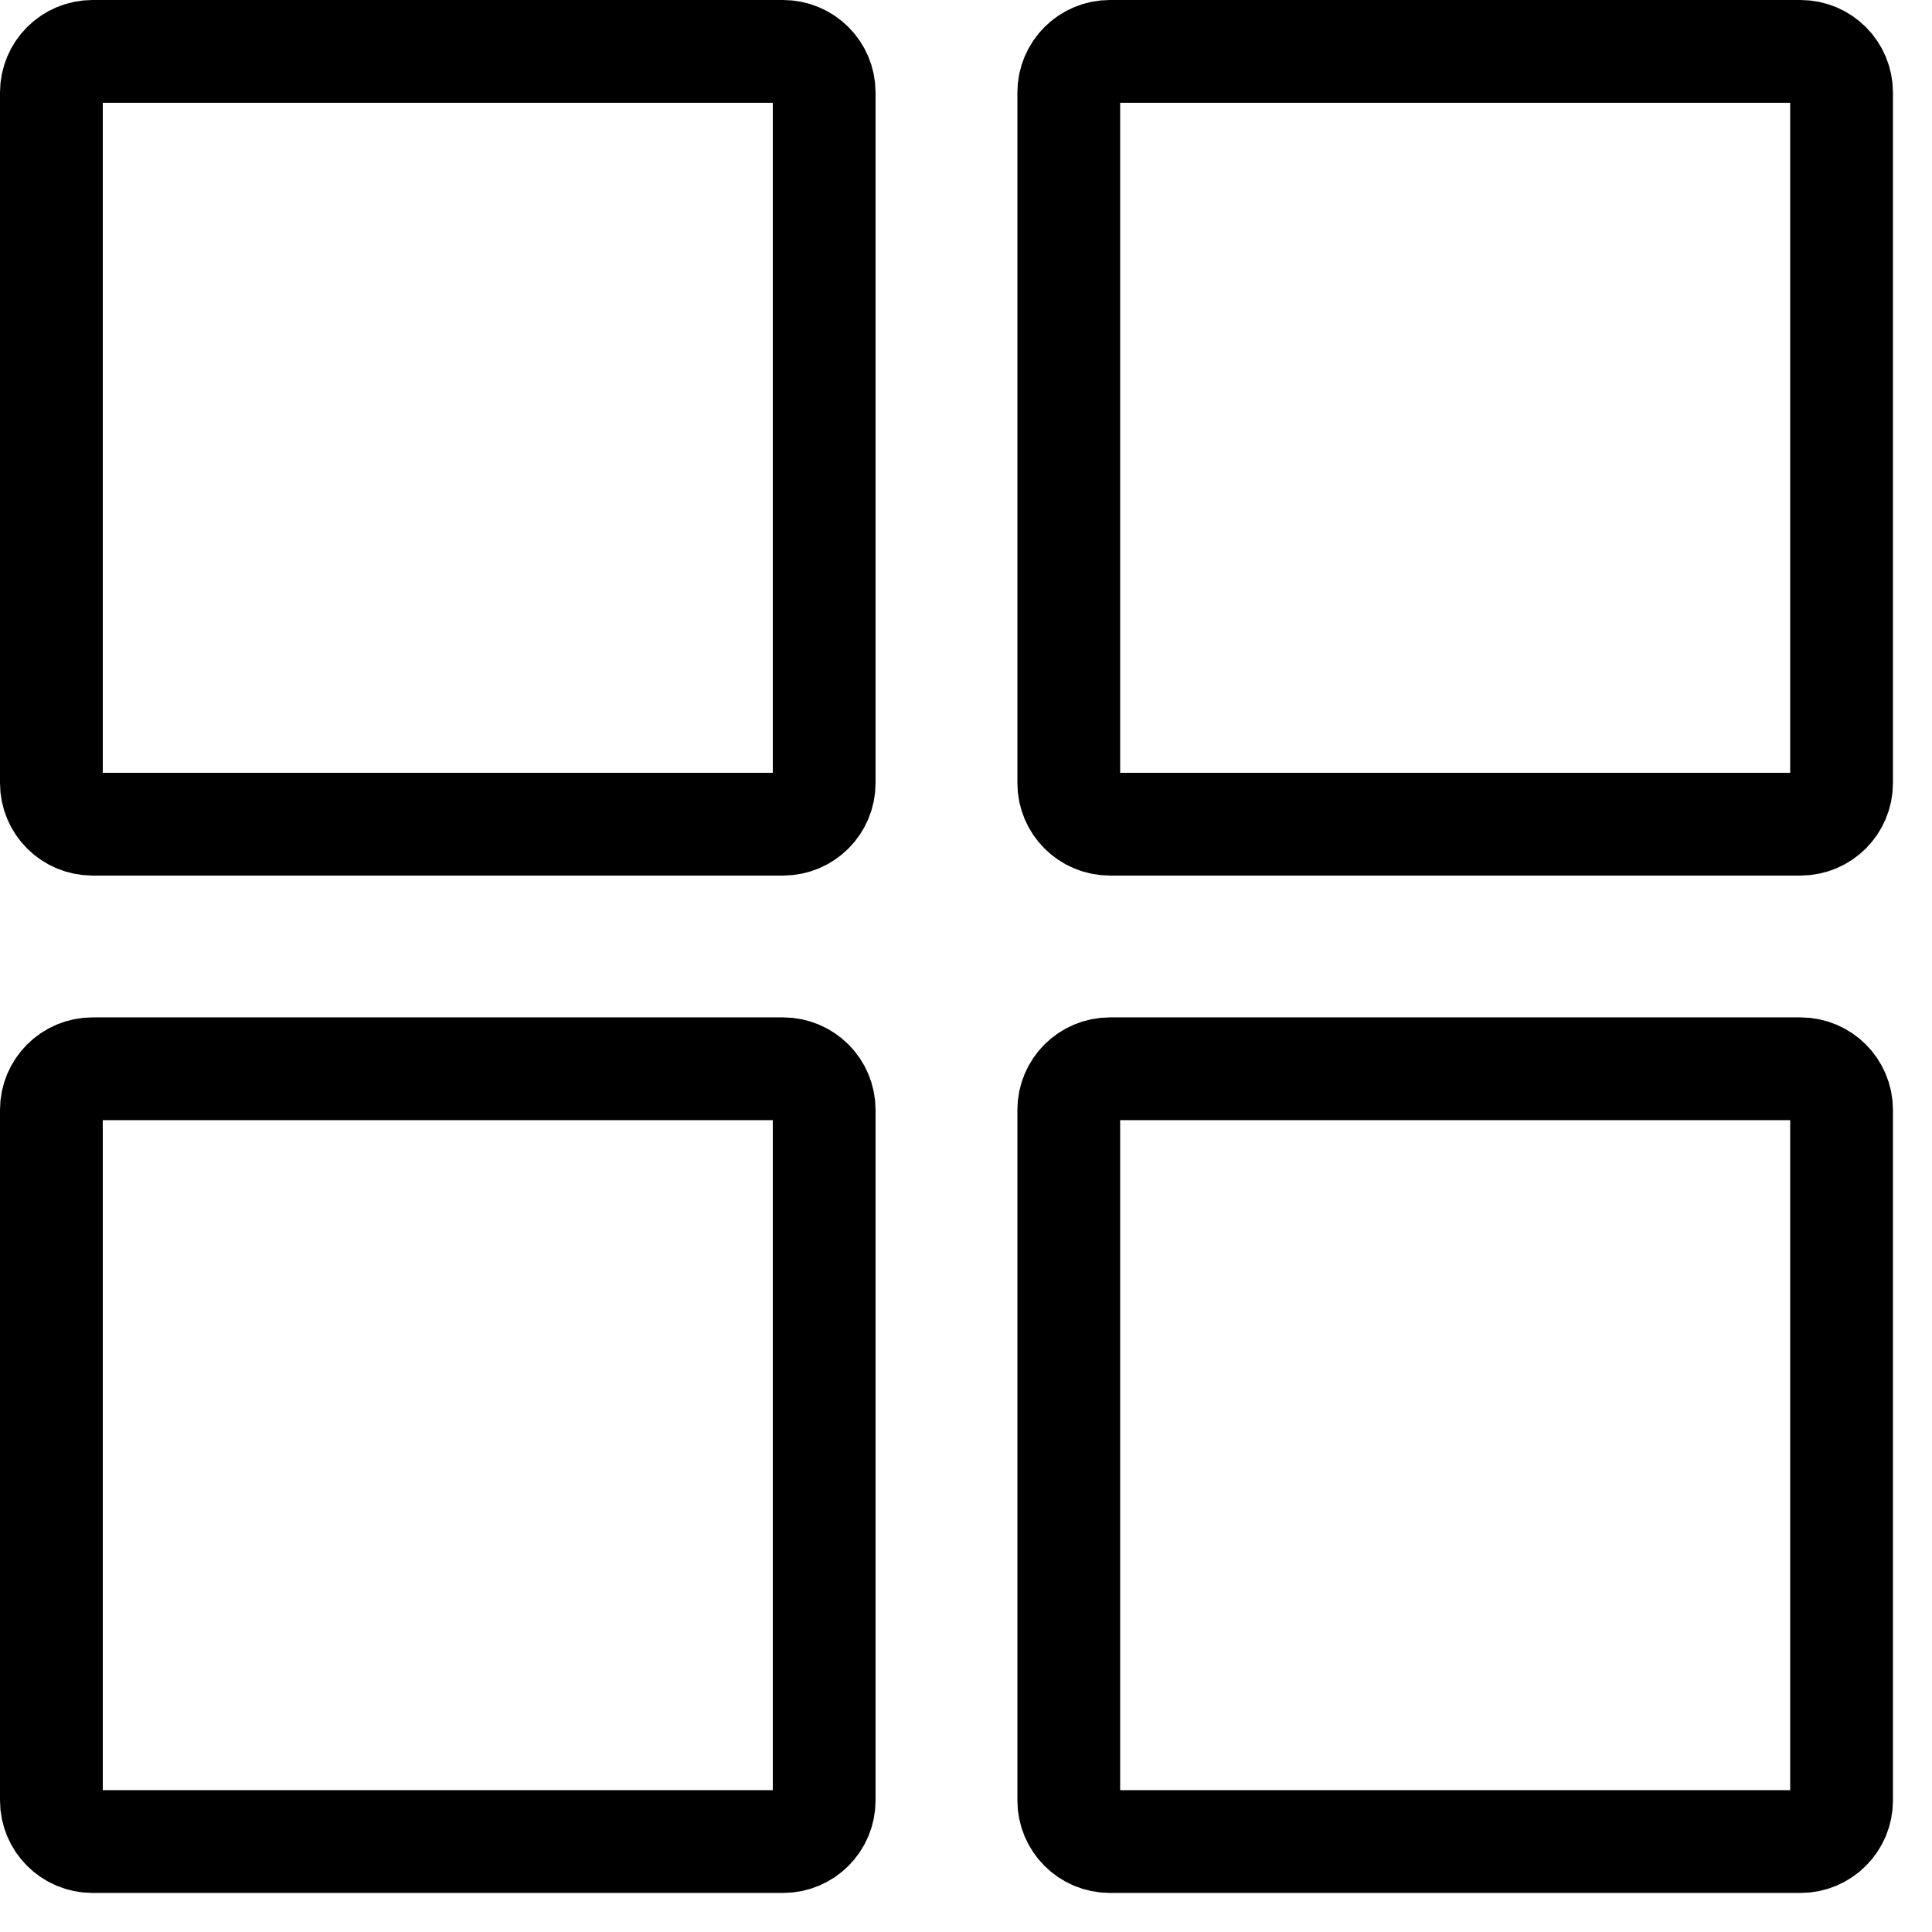
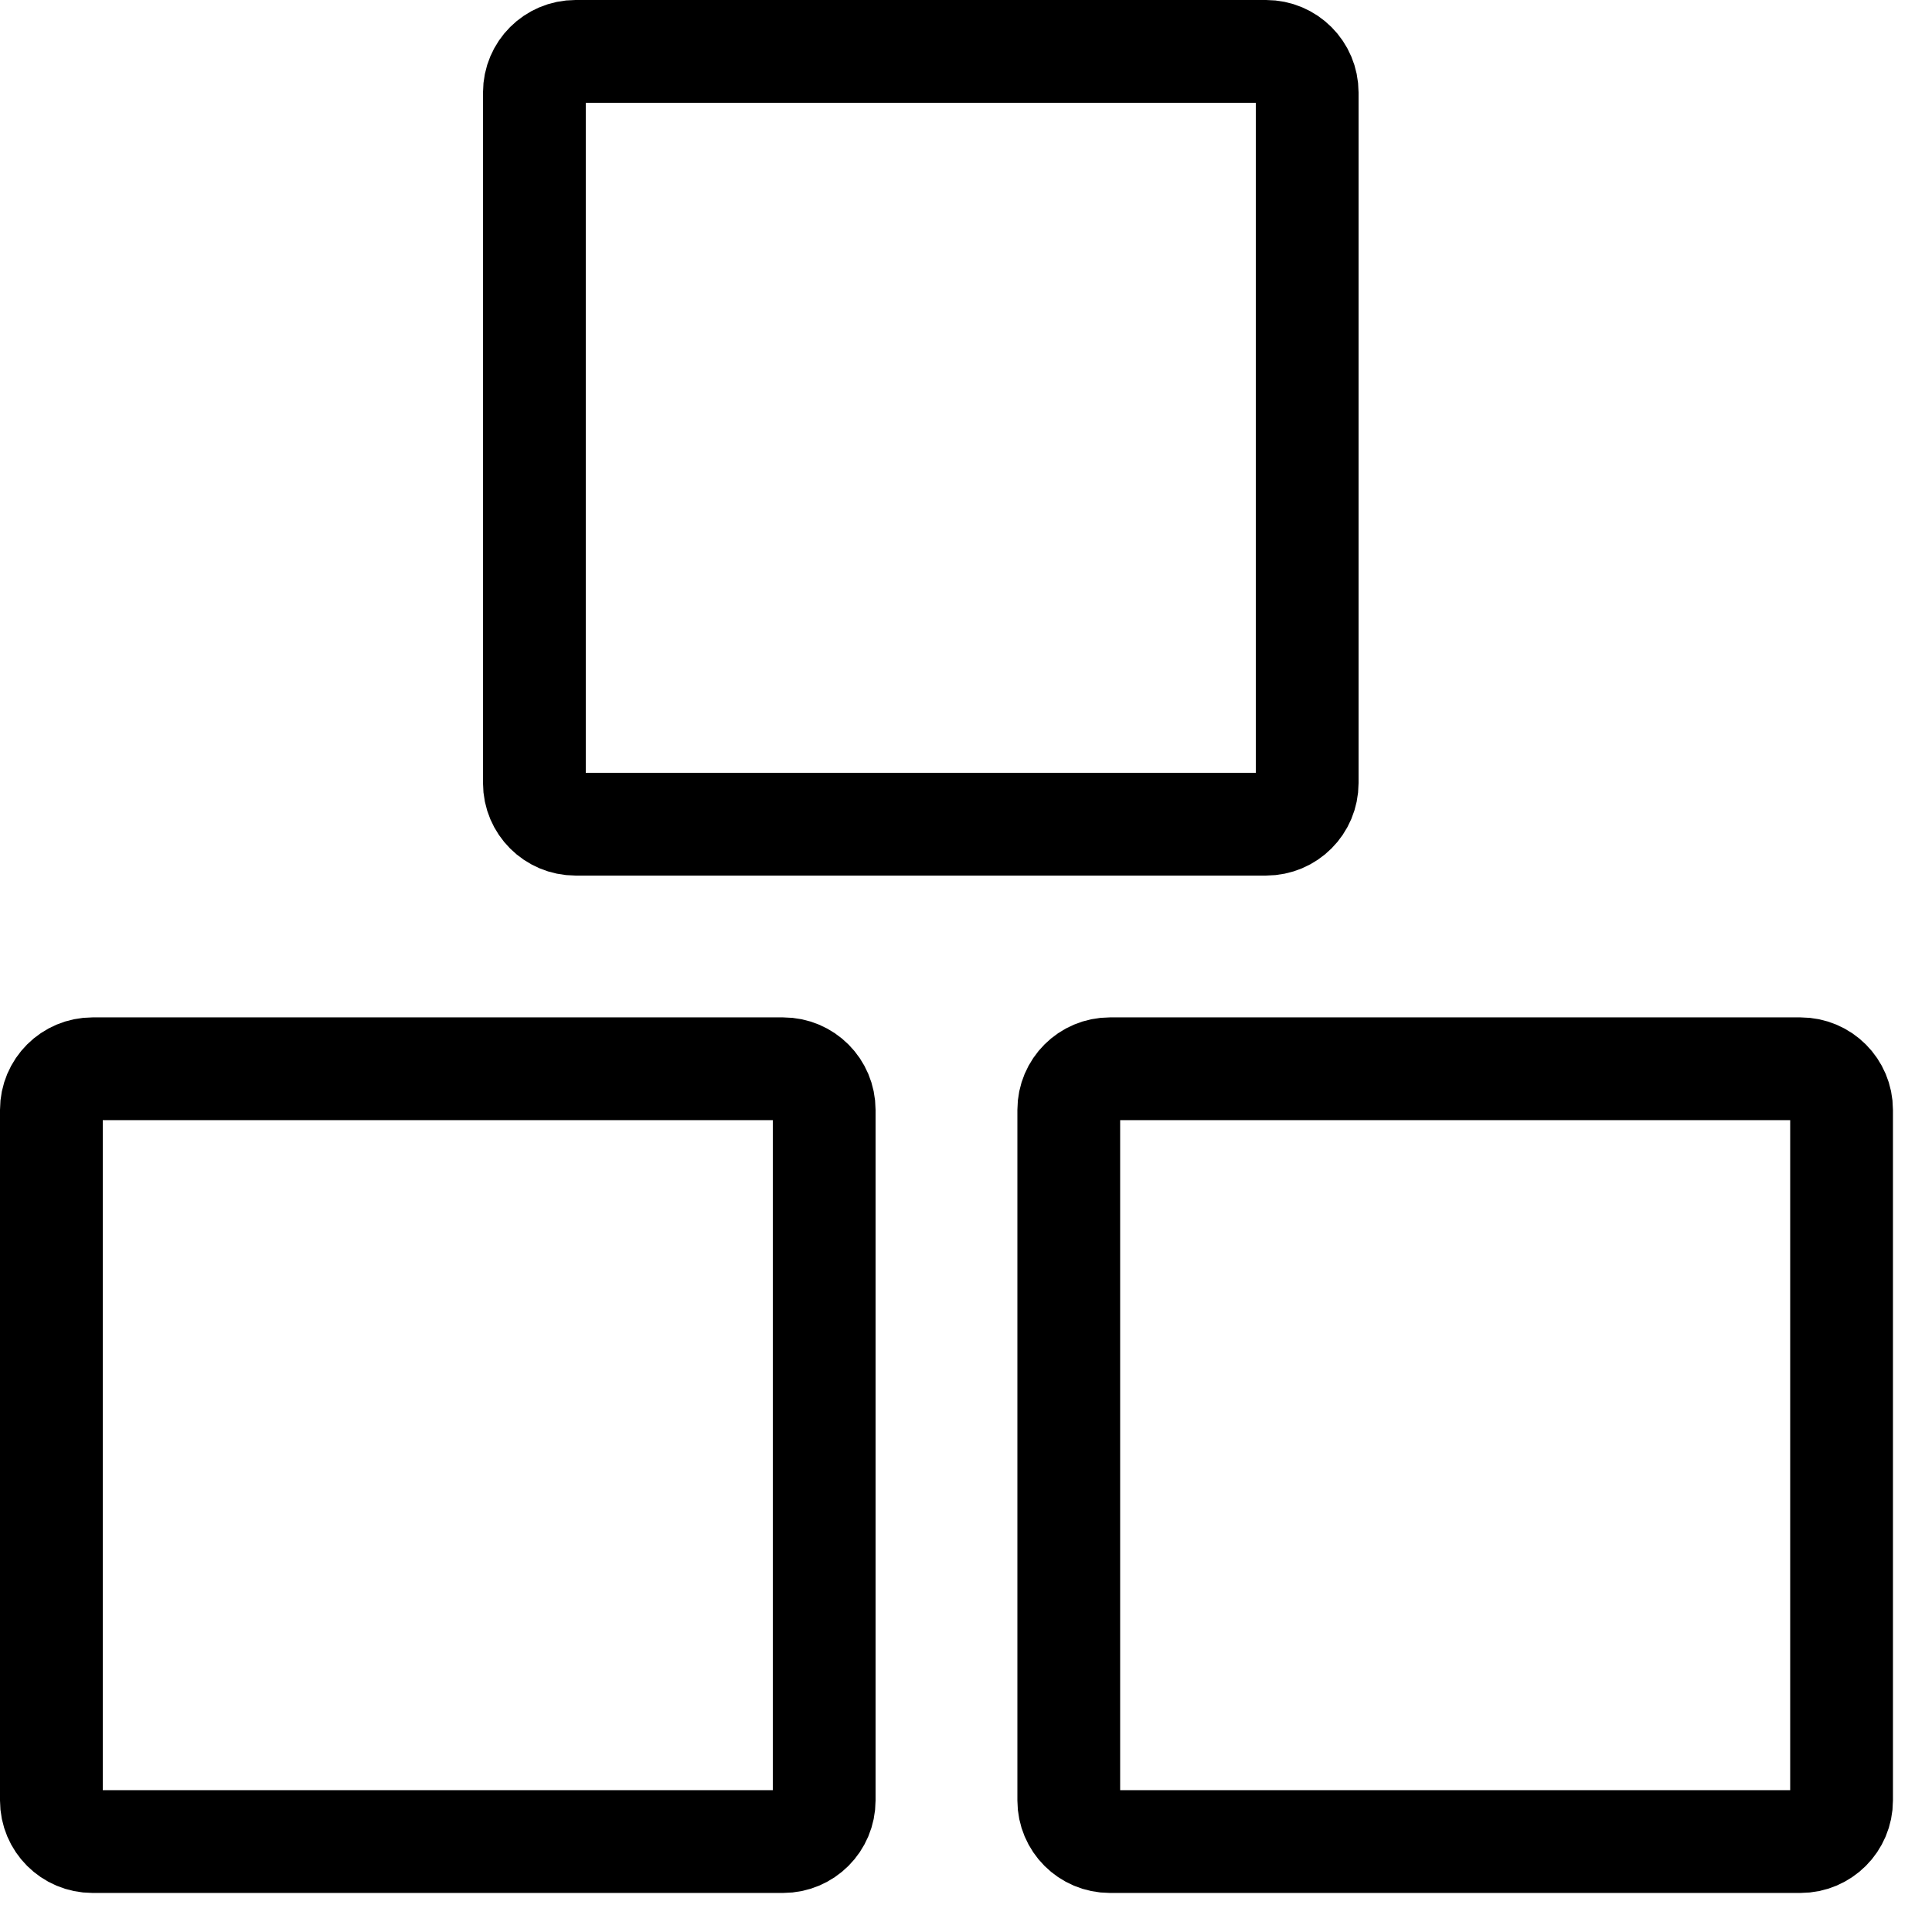
<svg xmlns="http://www.w3.org/2000/svg" viewBox="0 0 47 47" aria-labelledby="title" width="1em" height="1em" stroke="currentColor" fill="none" stroke-width="2.5" strokeMiterlimit="10">
-   <rect x="1.25" y="1.25" width="18.8" height="18.8" rx="1" ry="1" />
-   <rect x="26" y="1.25" width="18.8" height="18.8" rx="1" ry="1" />
+   <rect x="13" y="1.25" width="18.8" height="18.8" rx="1" ry="1" />
  <rect x="1.25" y="26" width="18.8" height="18.8" rx="1" ry="1" />
  <rect x="26" y="26" width="18.8" height="18.8" rx="1" ry="1" />
</svg>
